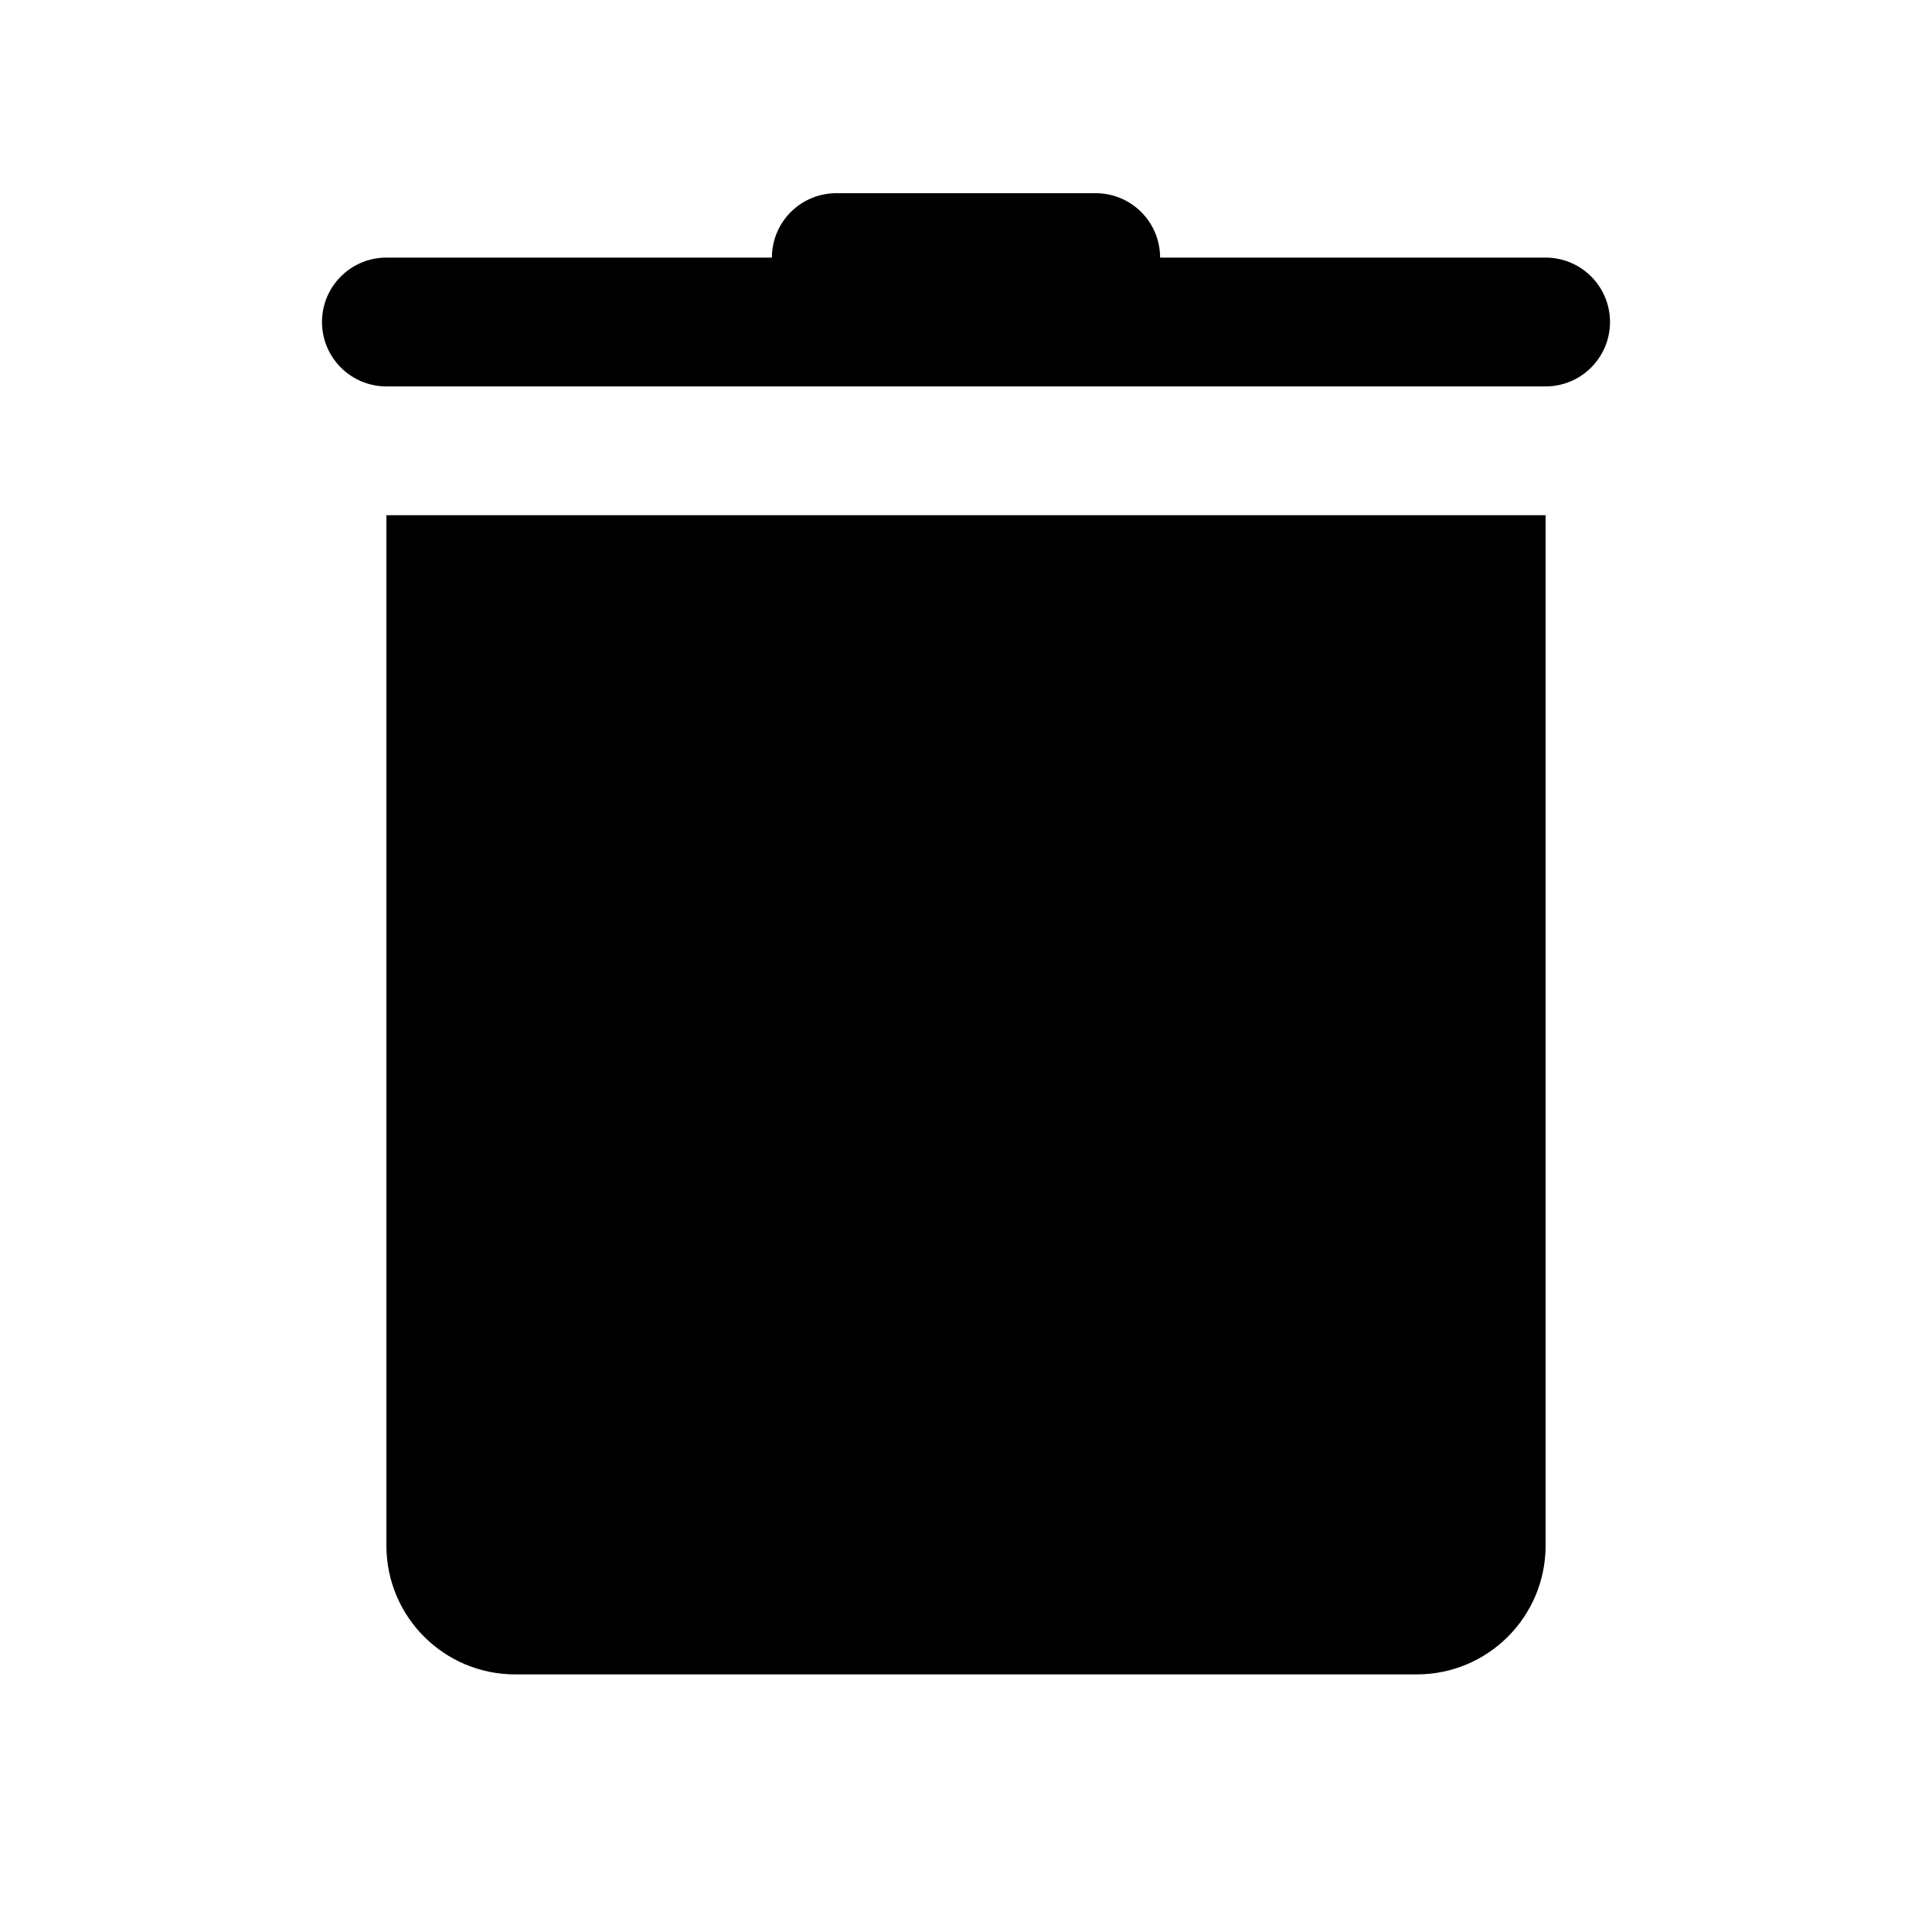
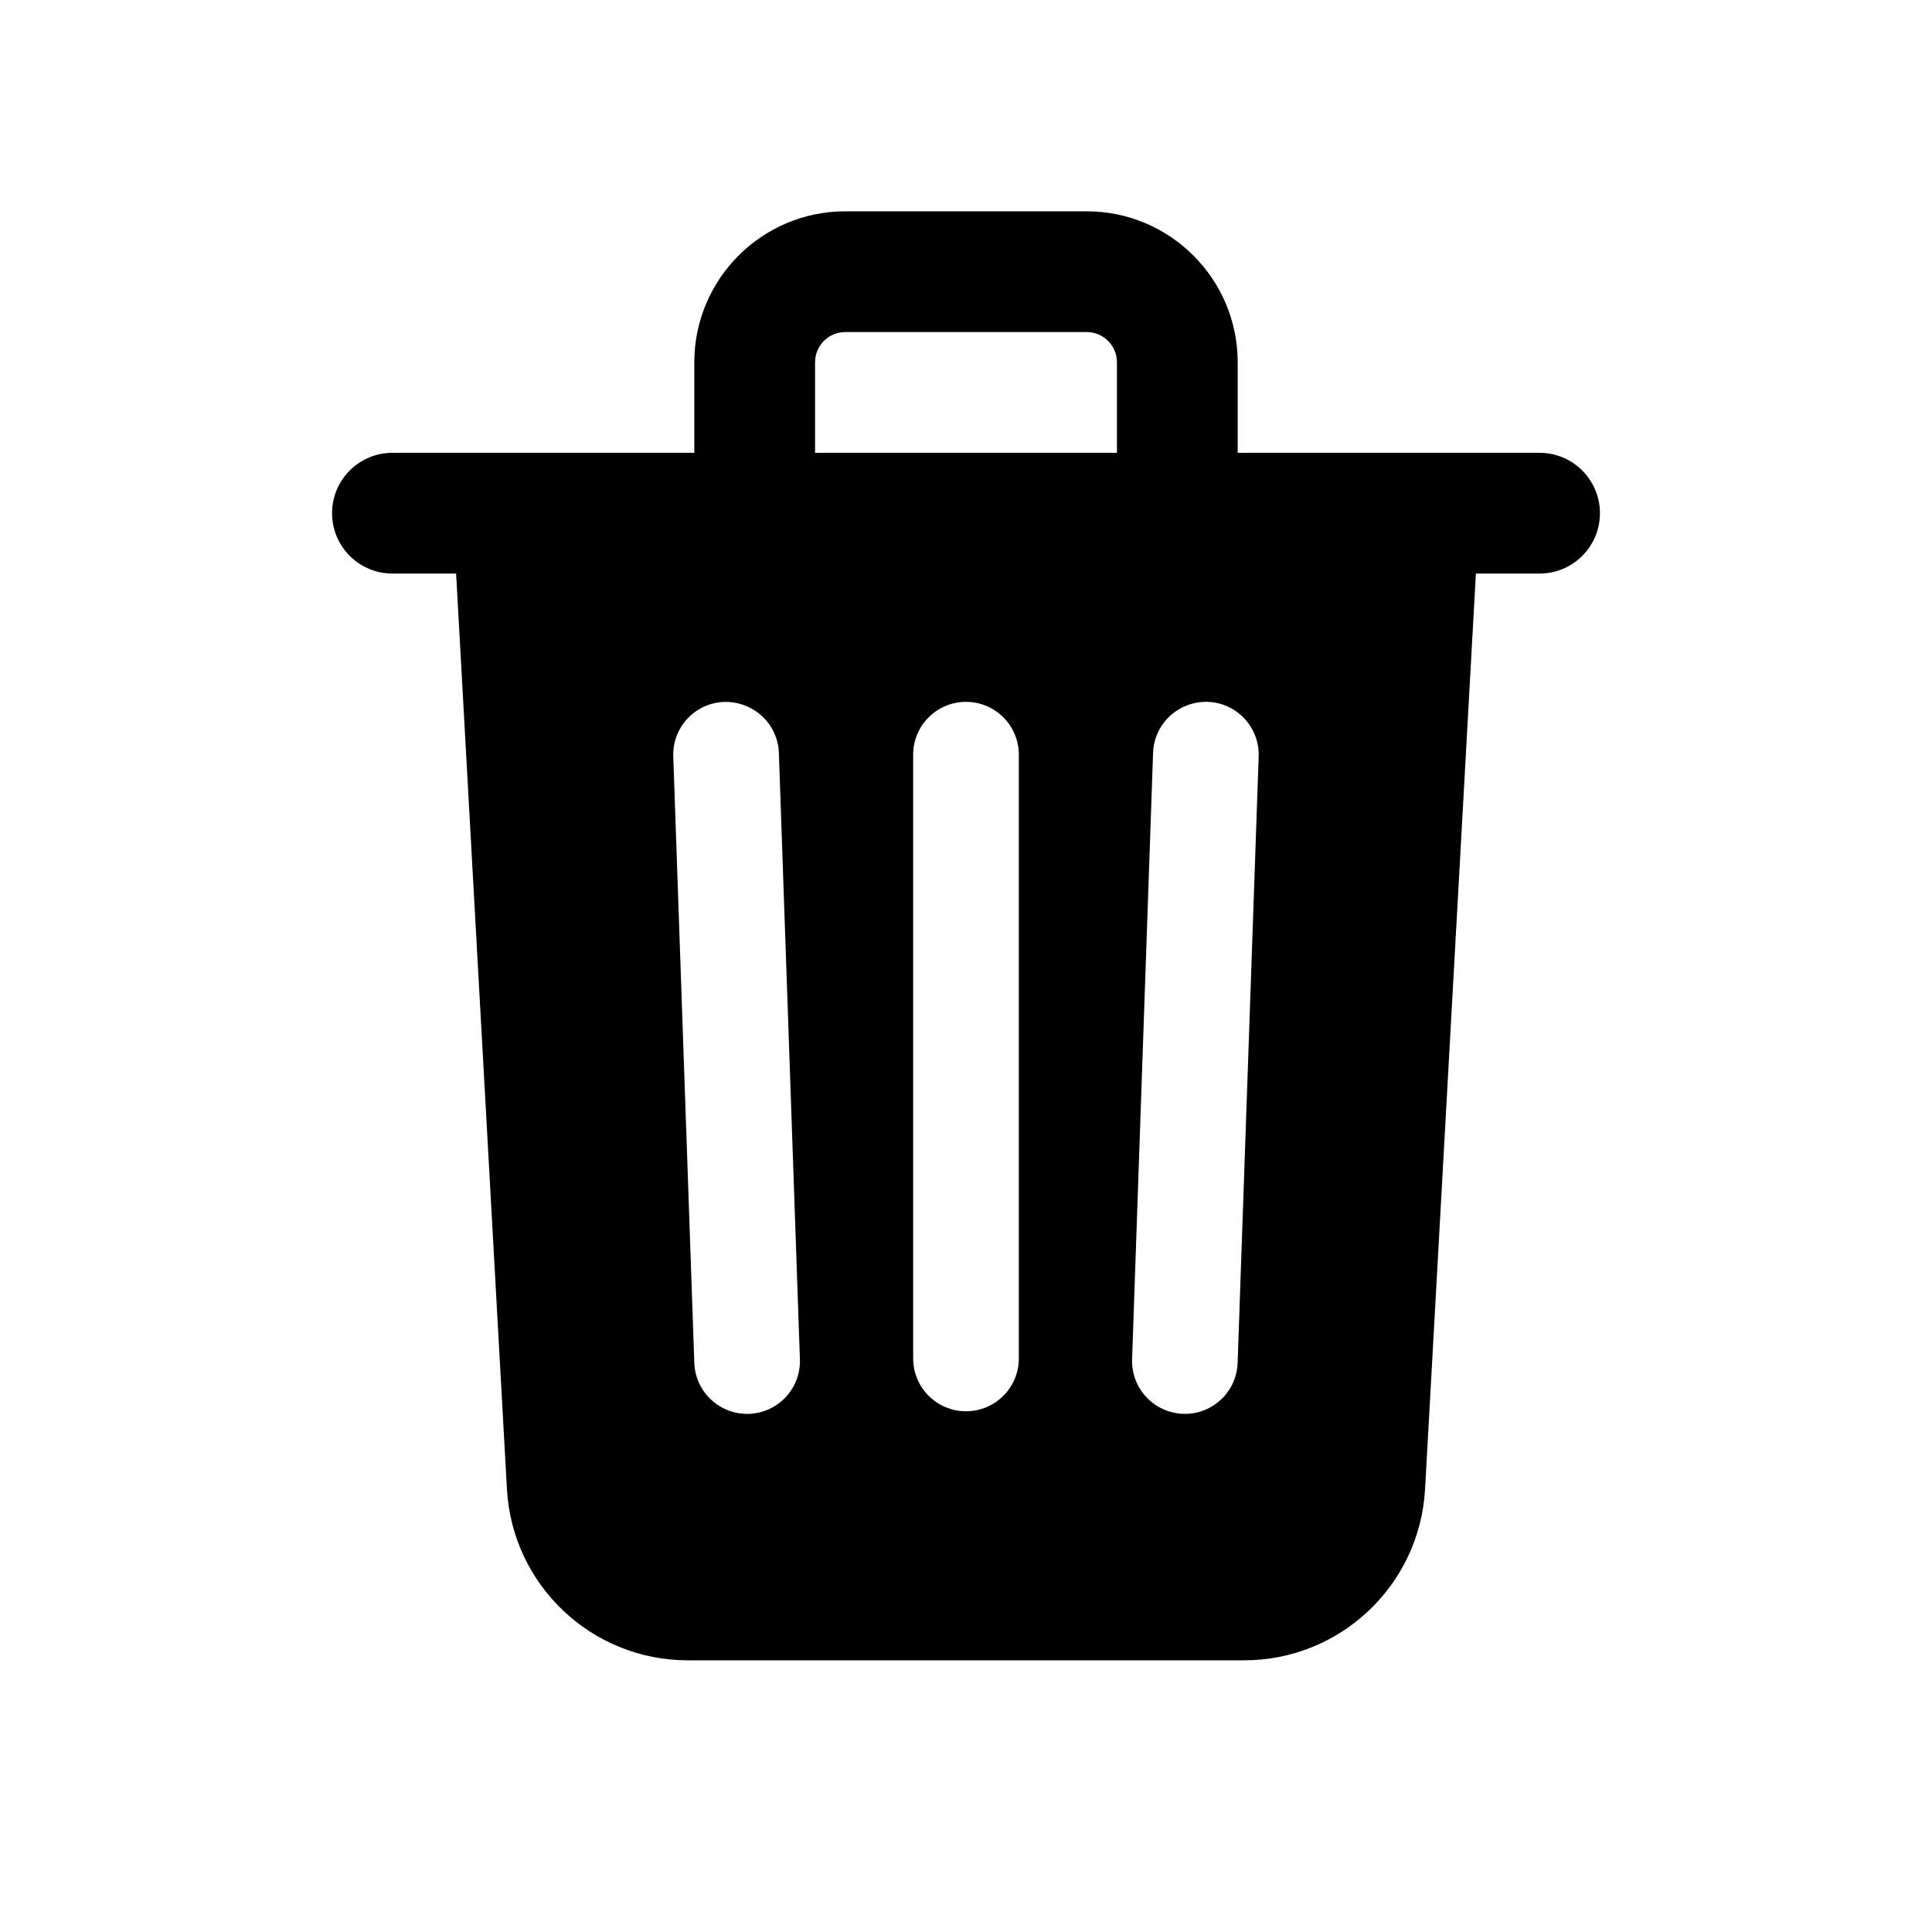
- <svg xmlns="http://www.w3.org/2000/svg" viewBox="0 0 30 30" width="30px" height="30px">
-   <path d="M 13 3 A 1 1 0 0 0 11.986 4 L 6 4 A 1 1 0 1 0 6 6 L 24 6 A 1 1 0 1 0 24 4 L 18.014 4 A 1 1 0 0 0 17 3 L 13 3 z M 6 8 L 6 24 C 6 25.105 6.895 26 8 26 L 22 26 C 23.105 26 24 25.105 24 24 L 24 8 L 6 8 z" />
+ <svg xmlns="http://www.w3.org/2000/svg" viewBox="0 0 64 64" width="48px" height="48px">
+   <path d="M 28 7 C 25.243 7 23 9.243 23 12 L 23 15 L 13 15 C 11.896 15 11 15.896 11 17 C 11 18.104 11.896 19 13 19 L 15.109 19 L 16.793 49.332 C 16.971 52.51 19.6 55 22.783 55 L 41.217 55 C 44.399 55 47.029 52.51 47.207 49.332 L 48.891 19 L 51 19 C 52.104 19 53 18.104 53 17 C 53 15.896 52.104 15 51 15 L 41 15 L 41 12 C 41 9.243 38.757 7 36 7 L 28 7 z M 28 11 L 36 11 C 36.552 11 37 11.449 37 12 L 37 15 L 27 15 L 27 12 C 27 11.449 27.448 11 28 11 z M 32 23.25 C 32.967 23.25 33.75 24.034 33.75 25 L 33.75 45 C 33.75 45.966 32.967 46.75 32 46.75 C 31.033 46.75 30.25 45.966 30.25 45 L 30.25 25 C 30.25 24.034 31.033 23.25 32 23.25 z M 40.008 23.25 C 40.973 23.284 41.728 24.095 41.695 25.061 L 40.998 45.146 C 40.965 46.092 40.191 46.837 39.252 46.836 C 39.231 46.836 39.21 46.834 39.189 46.834 C 38.224 46.8 37.469 45.989 37.502 45.023 L 38.197 24.938 C 38.231 23.973 39.04 23.223 40.008 23.25 z M 23.99 23.252 C 24.954 23.229 25.767 23.973 25.801 24.939 L 26.498 45.025 C 26.532 45.991 25.777 46.802 24.811 46.836 C 24.791 46.836 24.769 46.836 24.748 46.836 C 23.81 46.836 23.033 46.091 23 45.146 L 22.303 25.061 C 22.269 24.095 23.024 23.286 23.99 23.252 z" />
</svg>
